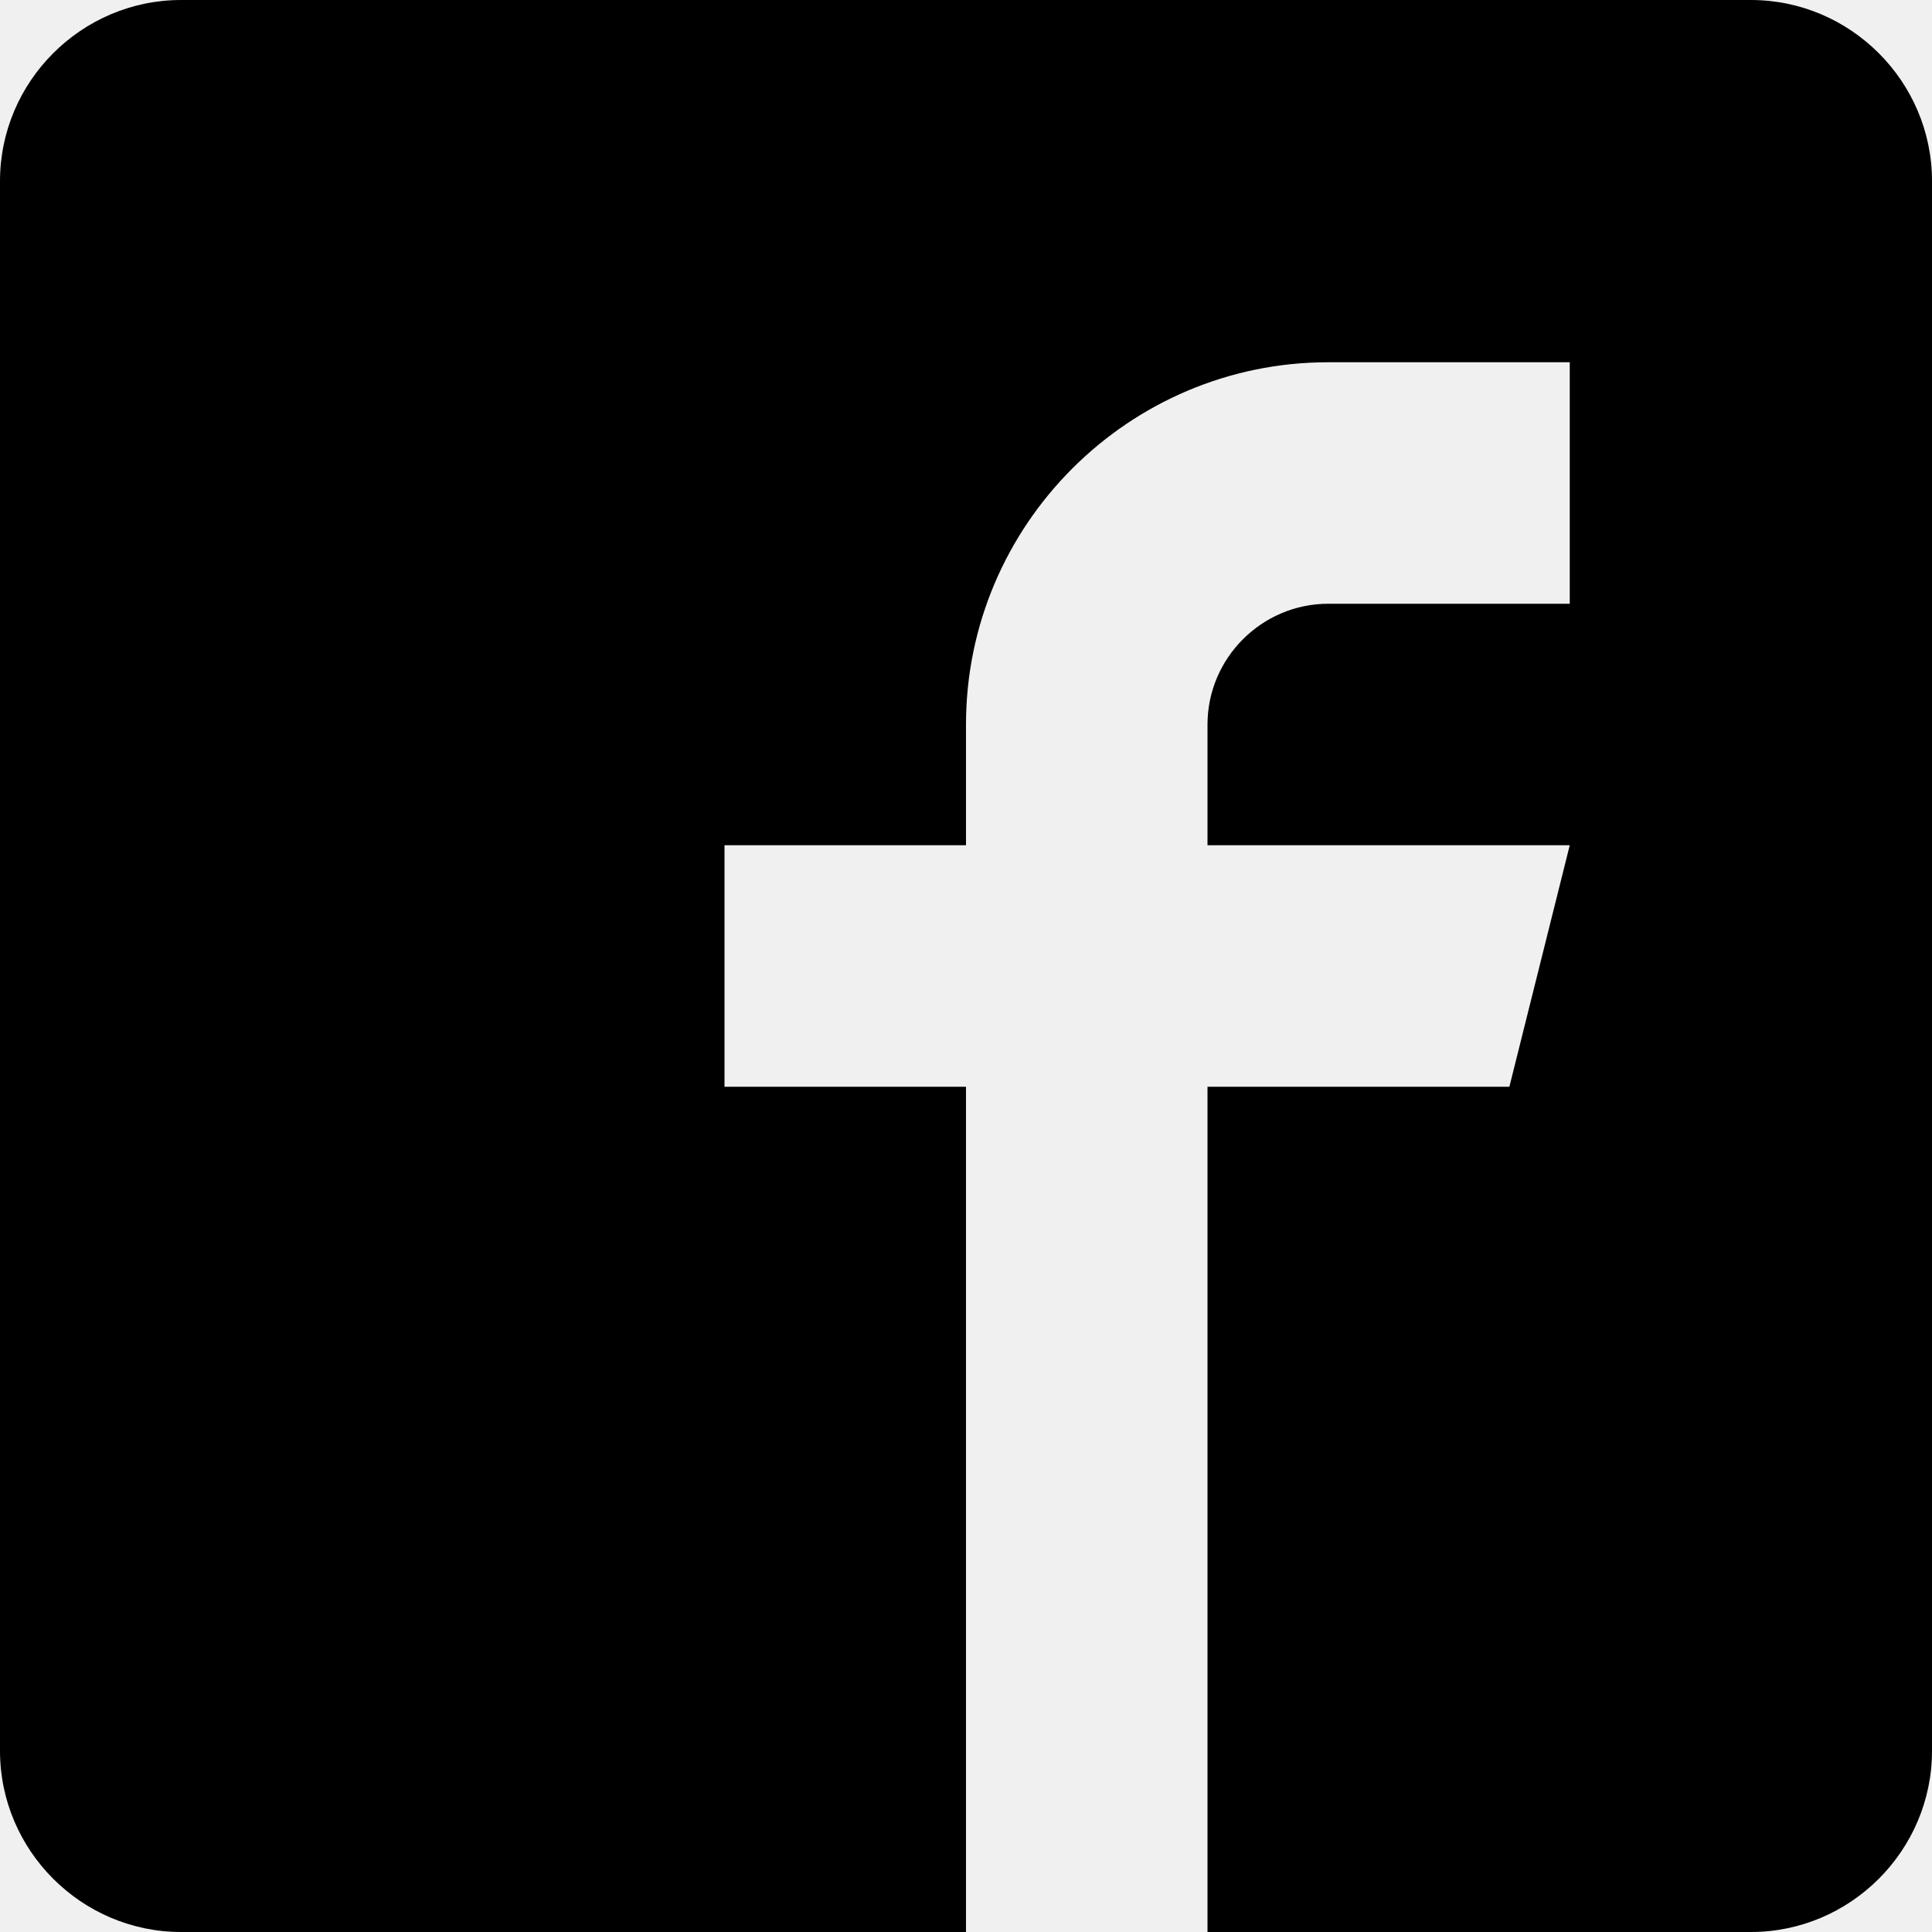
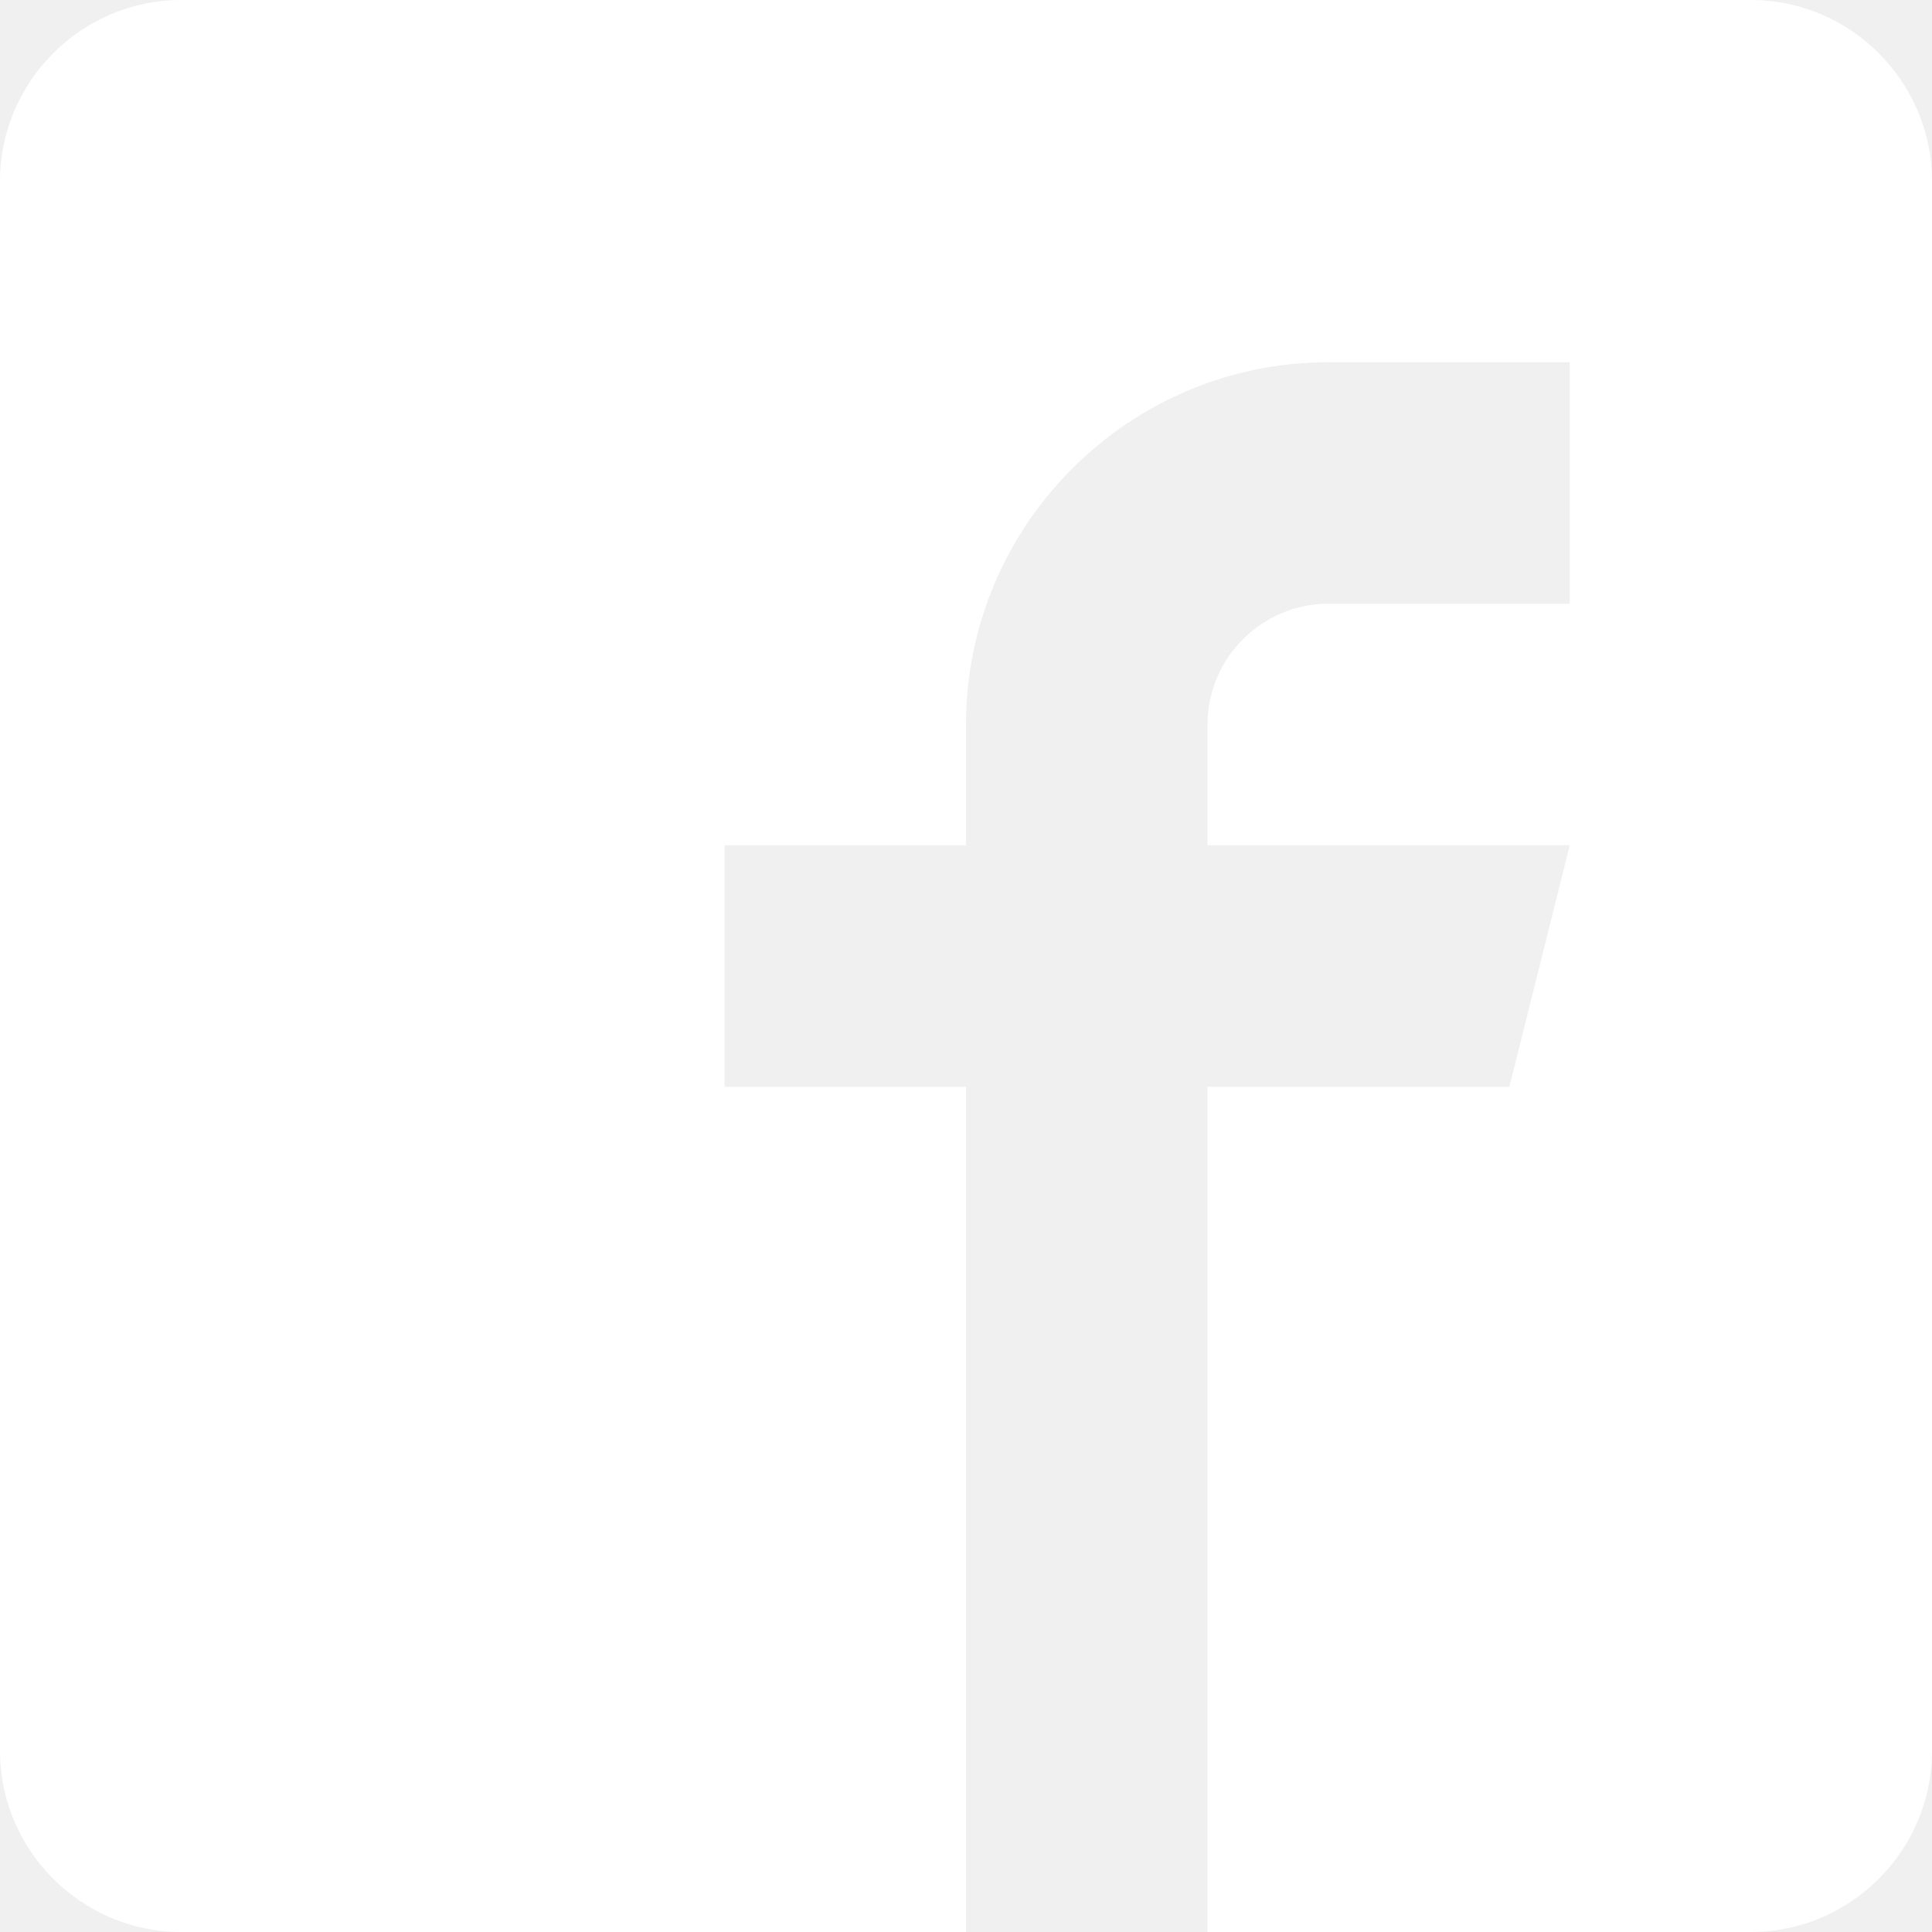
<svg xmlns="http://www.w3.org/2000/svg" version="1.1" width="32" height="32" viewBox="0 0 32 32">
-   <path d="M29 0h-26c-1.65 0-3 1.35-3 3v26c0 1.65 1.35 3 3 3h13v-14h-4v-4h4v-2c0-3.306 2.694-6 6-6h4v4h-4c-1.1 0-2 0.9-2 2v2h6l-1 4h-5v14h9c1.65 0 3-1.35 3-3v-26c0-1.65-1.35-3-3-3z" />
+   <path fill="#fff" d="M29 0h-26c-1.65 0-3 1.35-3 3v26c0 1.65 1.35 3 3 3h13v-14h-4v-4h4v-2c0-3.306 2.694-6 6-6h4v4h-4c-1.1 0-2 0.9-2 2v2h6l-1 4h-5v14h9c1.65 0 3-1.35 3-3v-26c0-1.65-1.35-3-3-3z" />
</svg>
